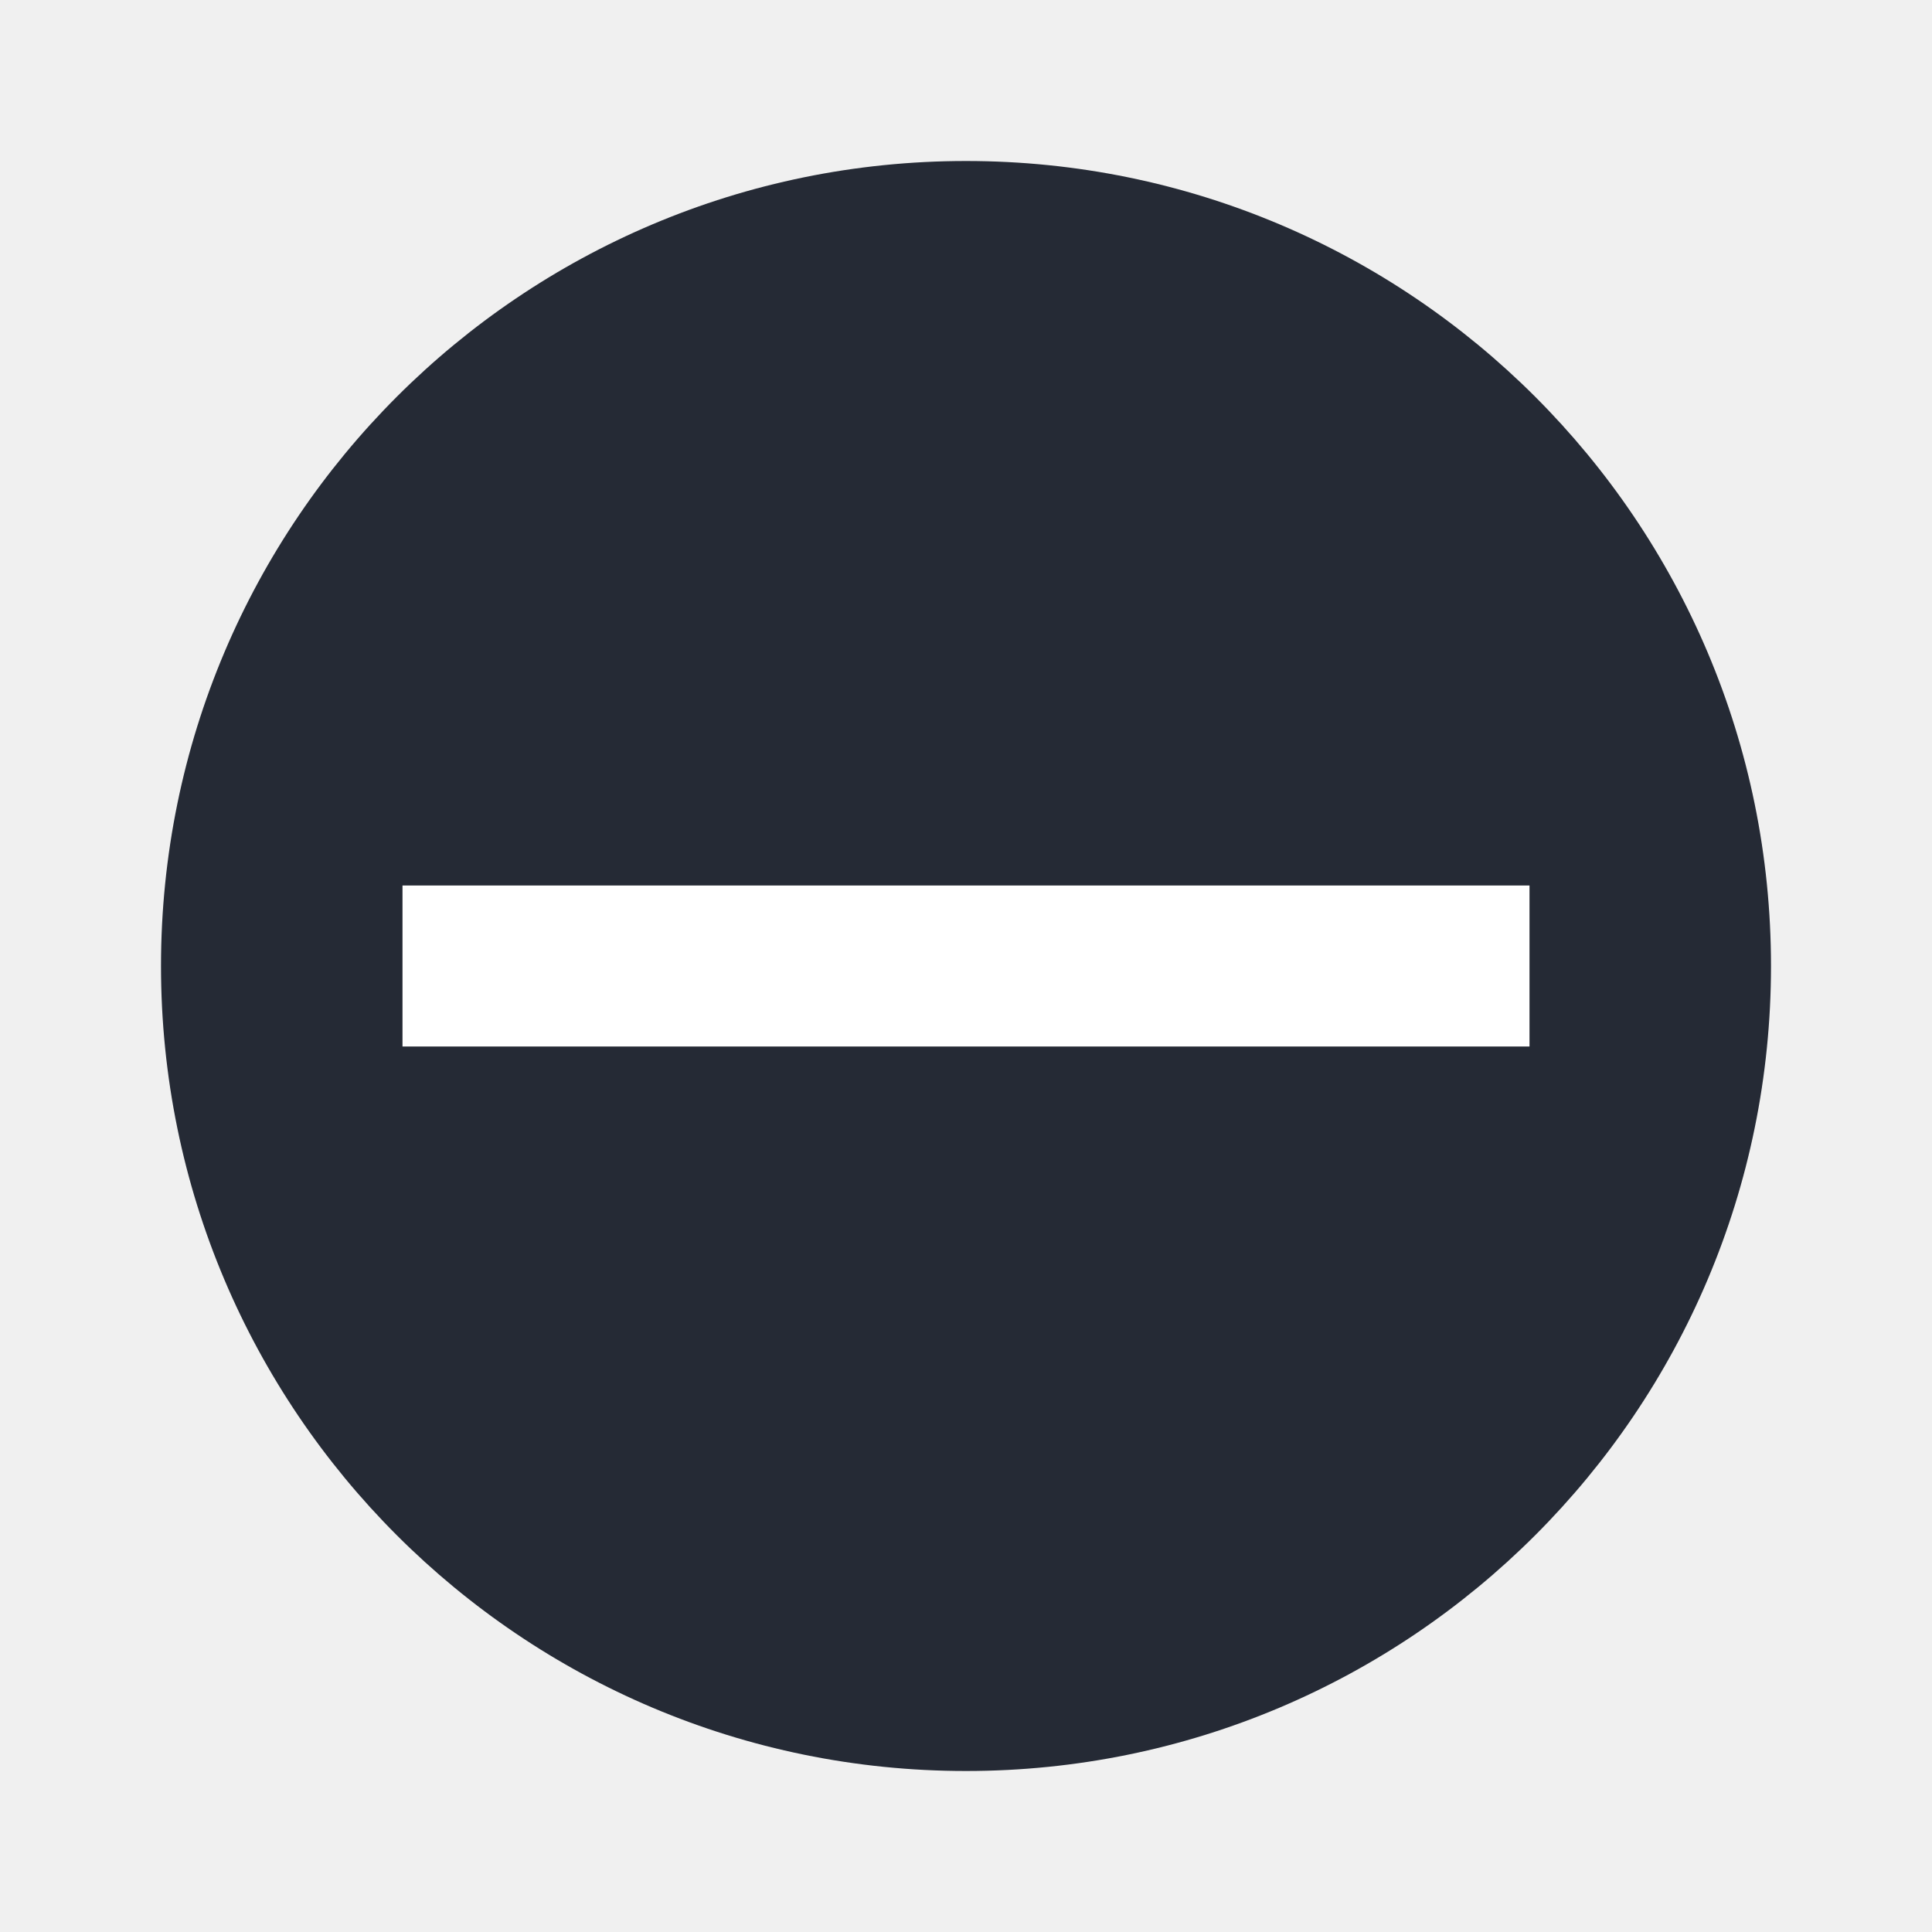
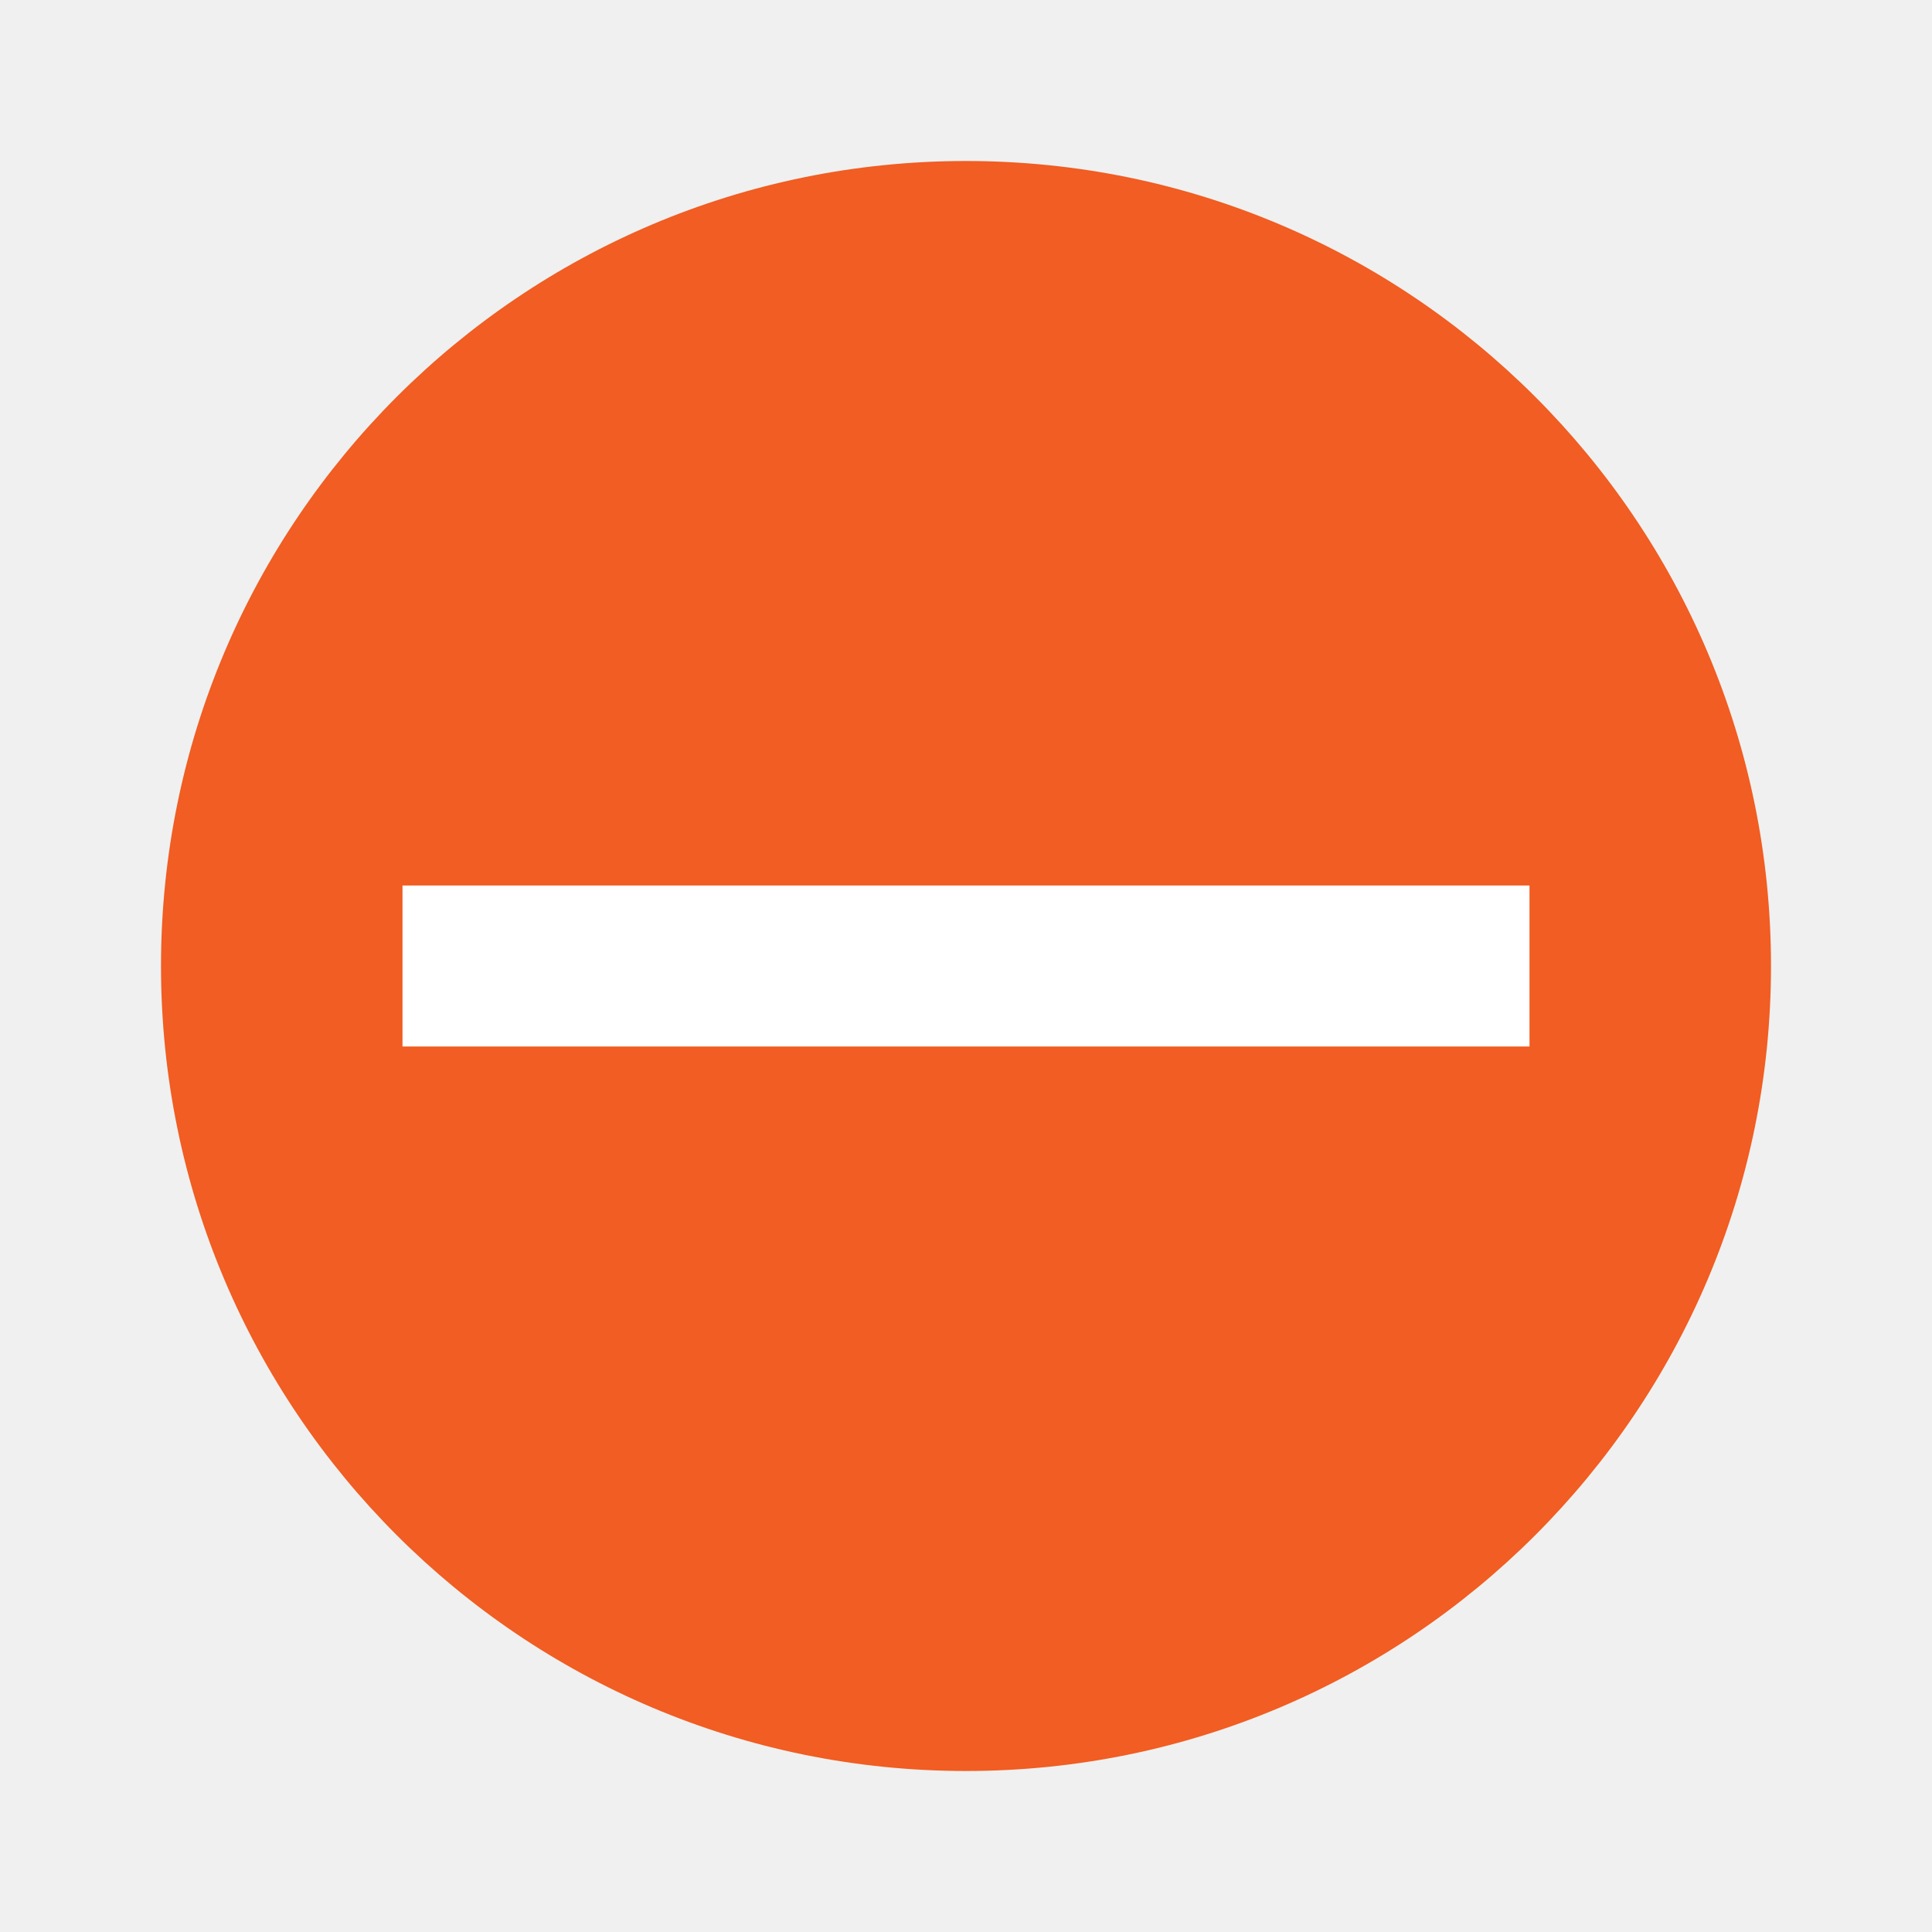
<svg xmlns="http://www.w3.org/2000/svg" width="24" height="24" version="1.1" viewBox="0 0 24 24">
-   <circle style="fill:#252a35" cx="12" cy="12" r="10" />
+   <circle style="fill:#f15d22" cx="12" cy="12" r="10" />
  <rect style="fill:#ffffff" width="2" height="14" x="-13" y="5" transform="matrix(0,-1,1,0,0,0)" />
</svg>
